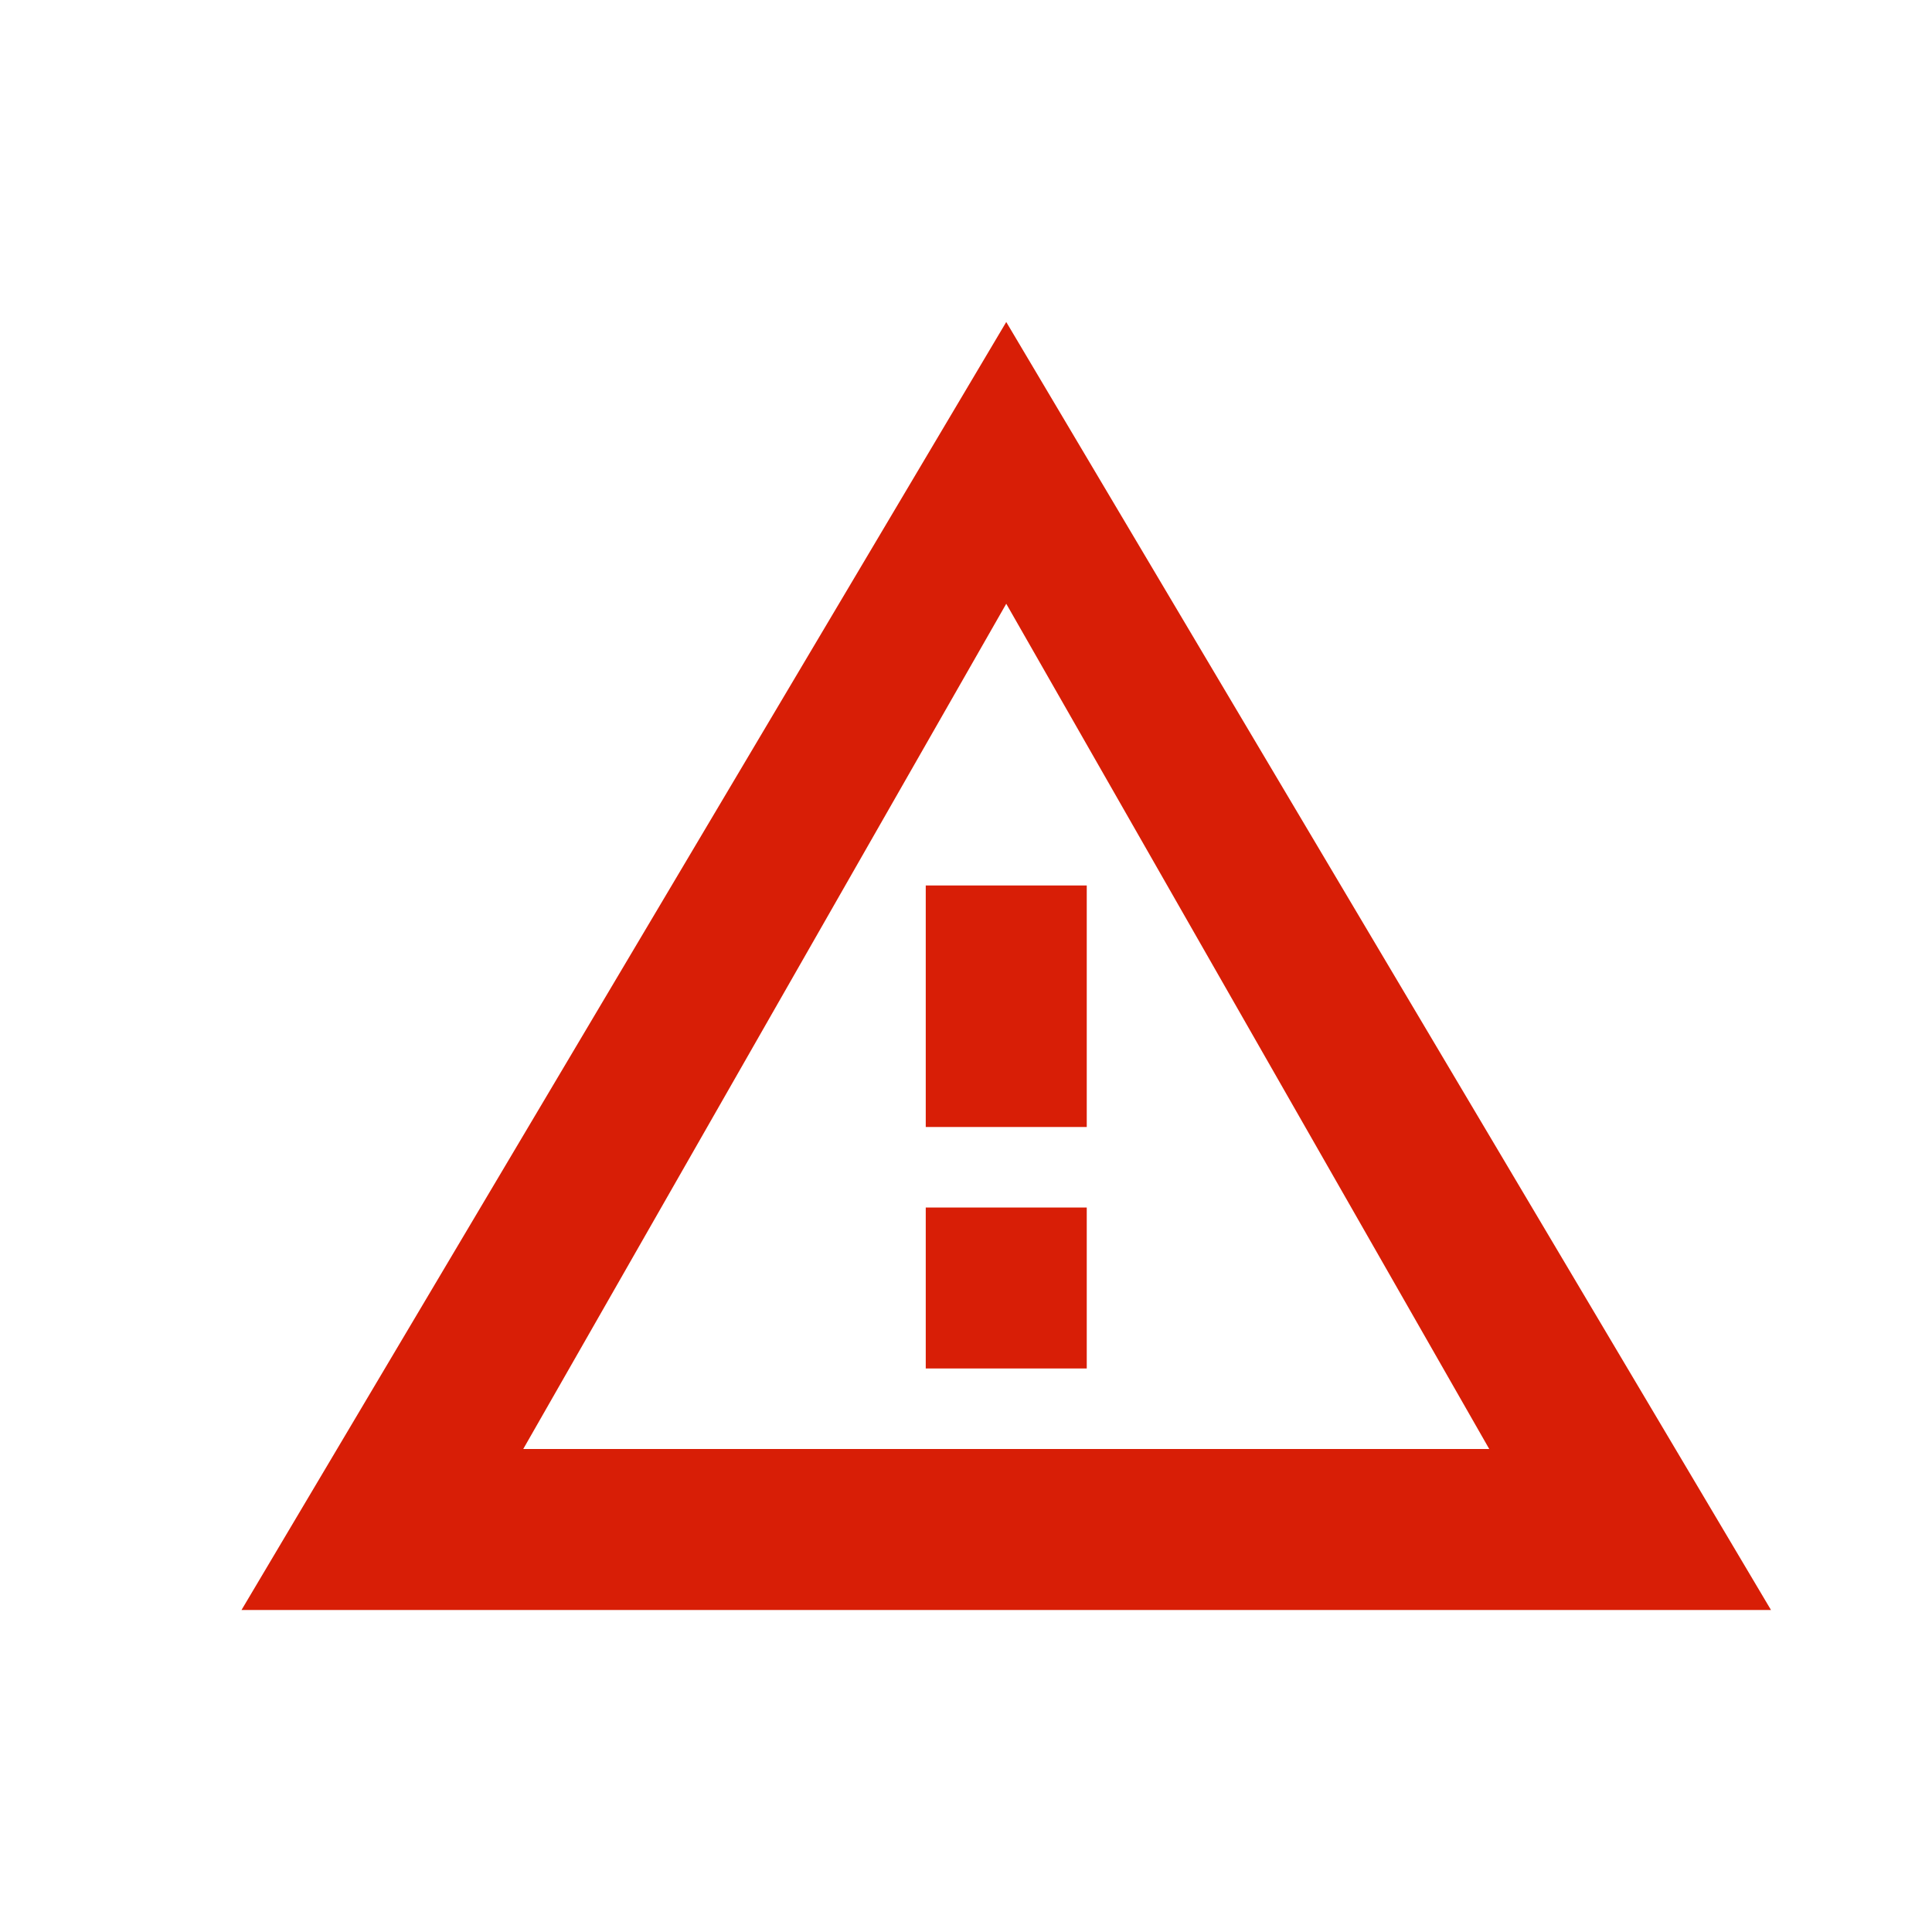
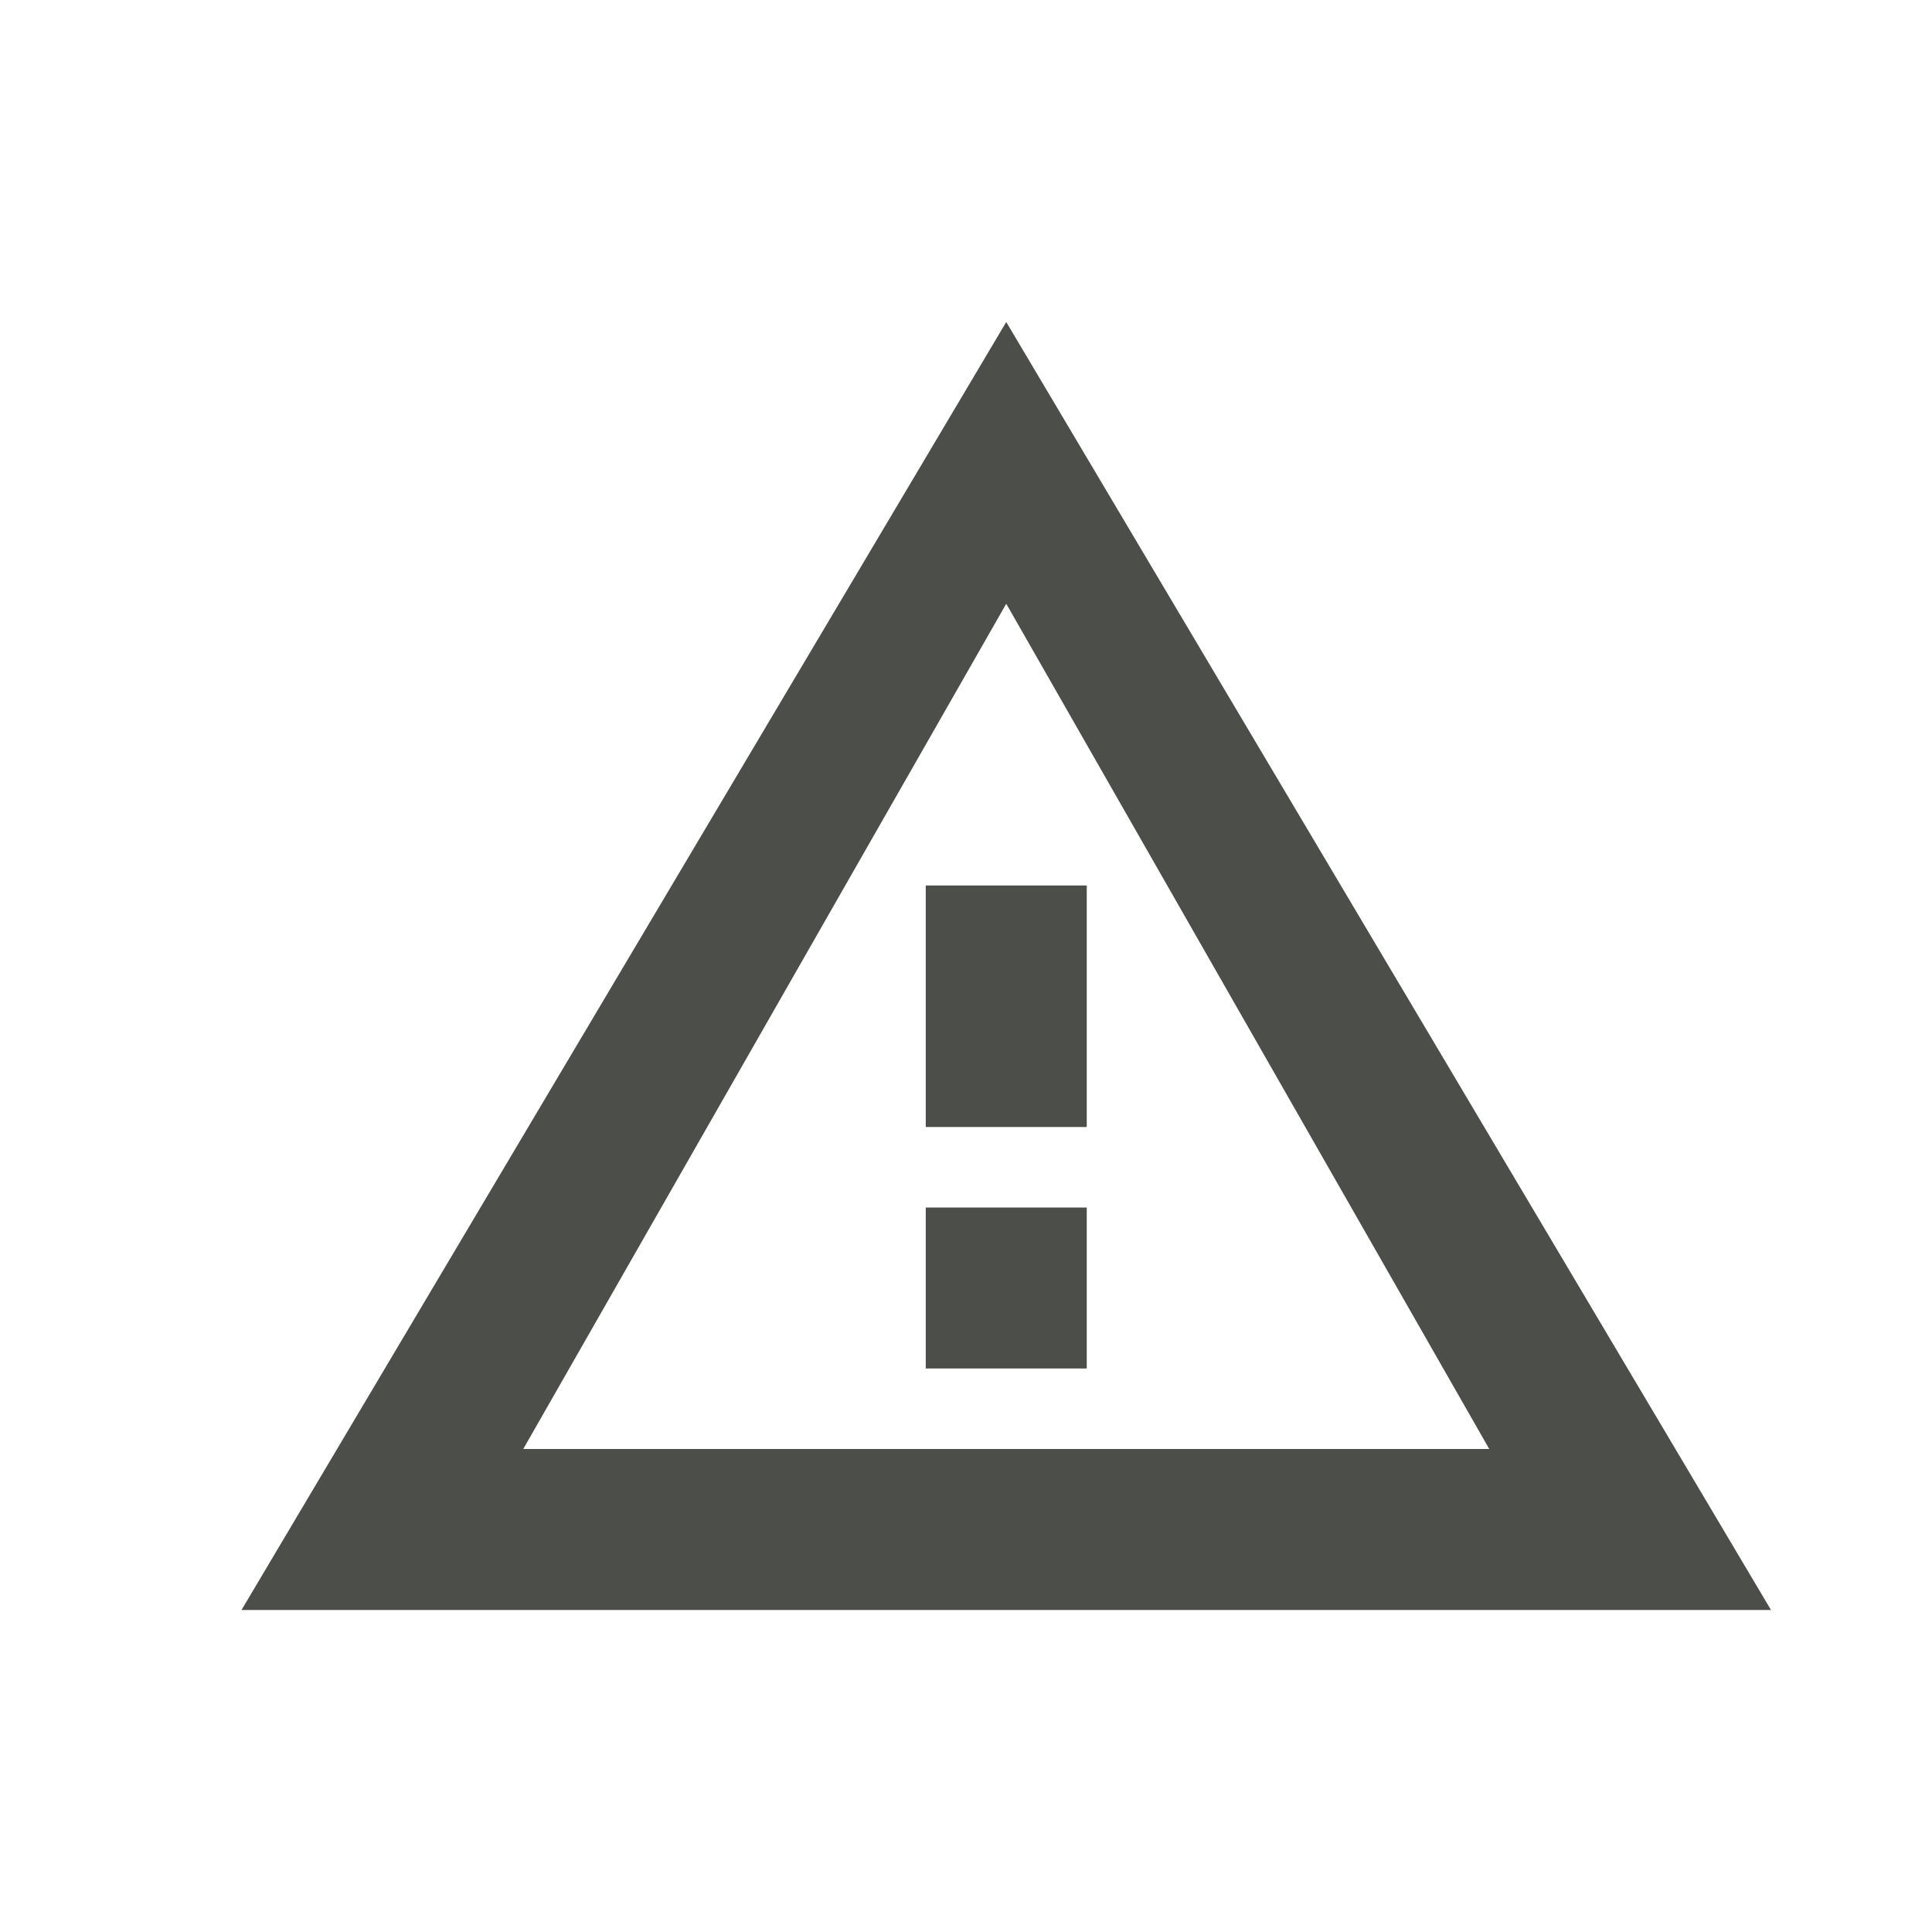
<svg xmlns="http://www.w3.org/2000/svg" t="1768108438414" class="icon" viewBox="0 0 1024 1024" version="1.1" p-id="1957" width="200" height="200">
-   <path d="M533.333 170.667L938.667 853.333H128l405.333-682.667z m-256 597.333h512l-256-448-256 448z m213.333-298.667h85.333v128h-85.333v-128z m0 170.667h85.333v85.333h-85.333v-85.333z" fill="#d81e06" p-id="1958" />
+   <path d="M533.333 170.667L938.667 853.333H128l405.333-682.667z m-256 597.333h512l-256-448-256 448z m213.333-298.667h85.333v128h-85.333v-128z m0 170.667h85.333v85.333h-85.333v-85.333z" fill="#4C4E4A" p-id="1958" />
</svg>
